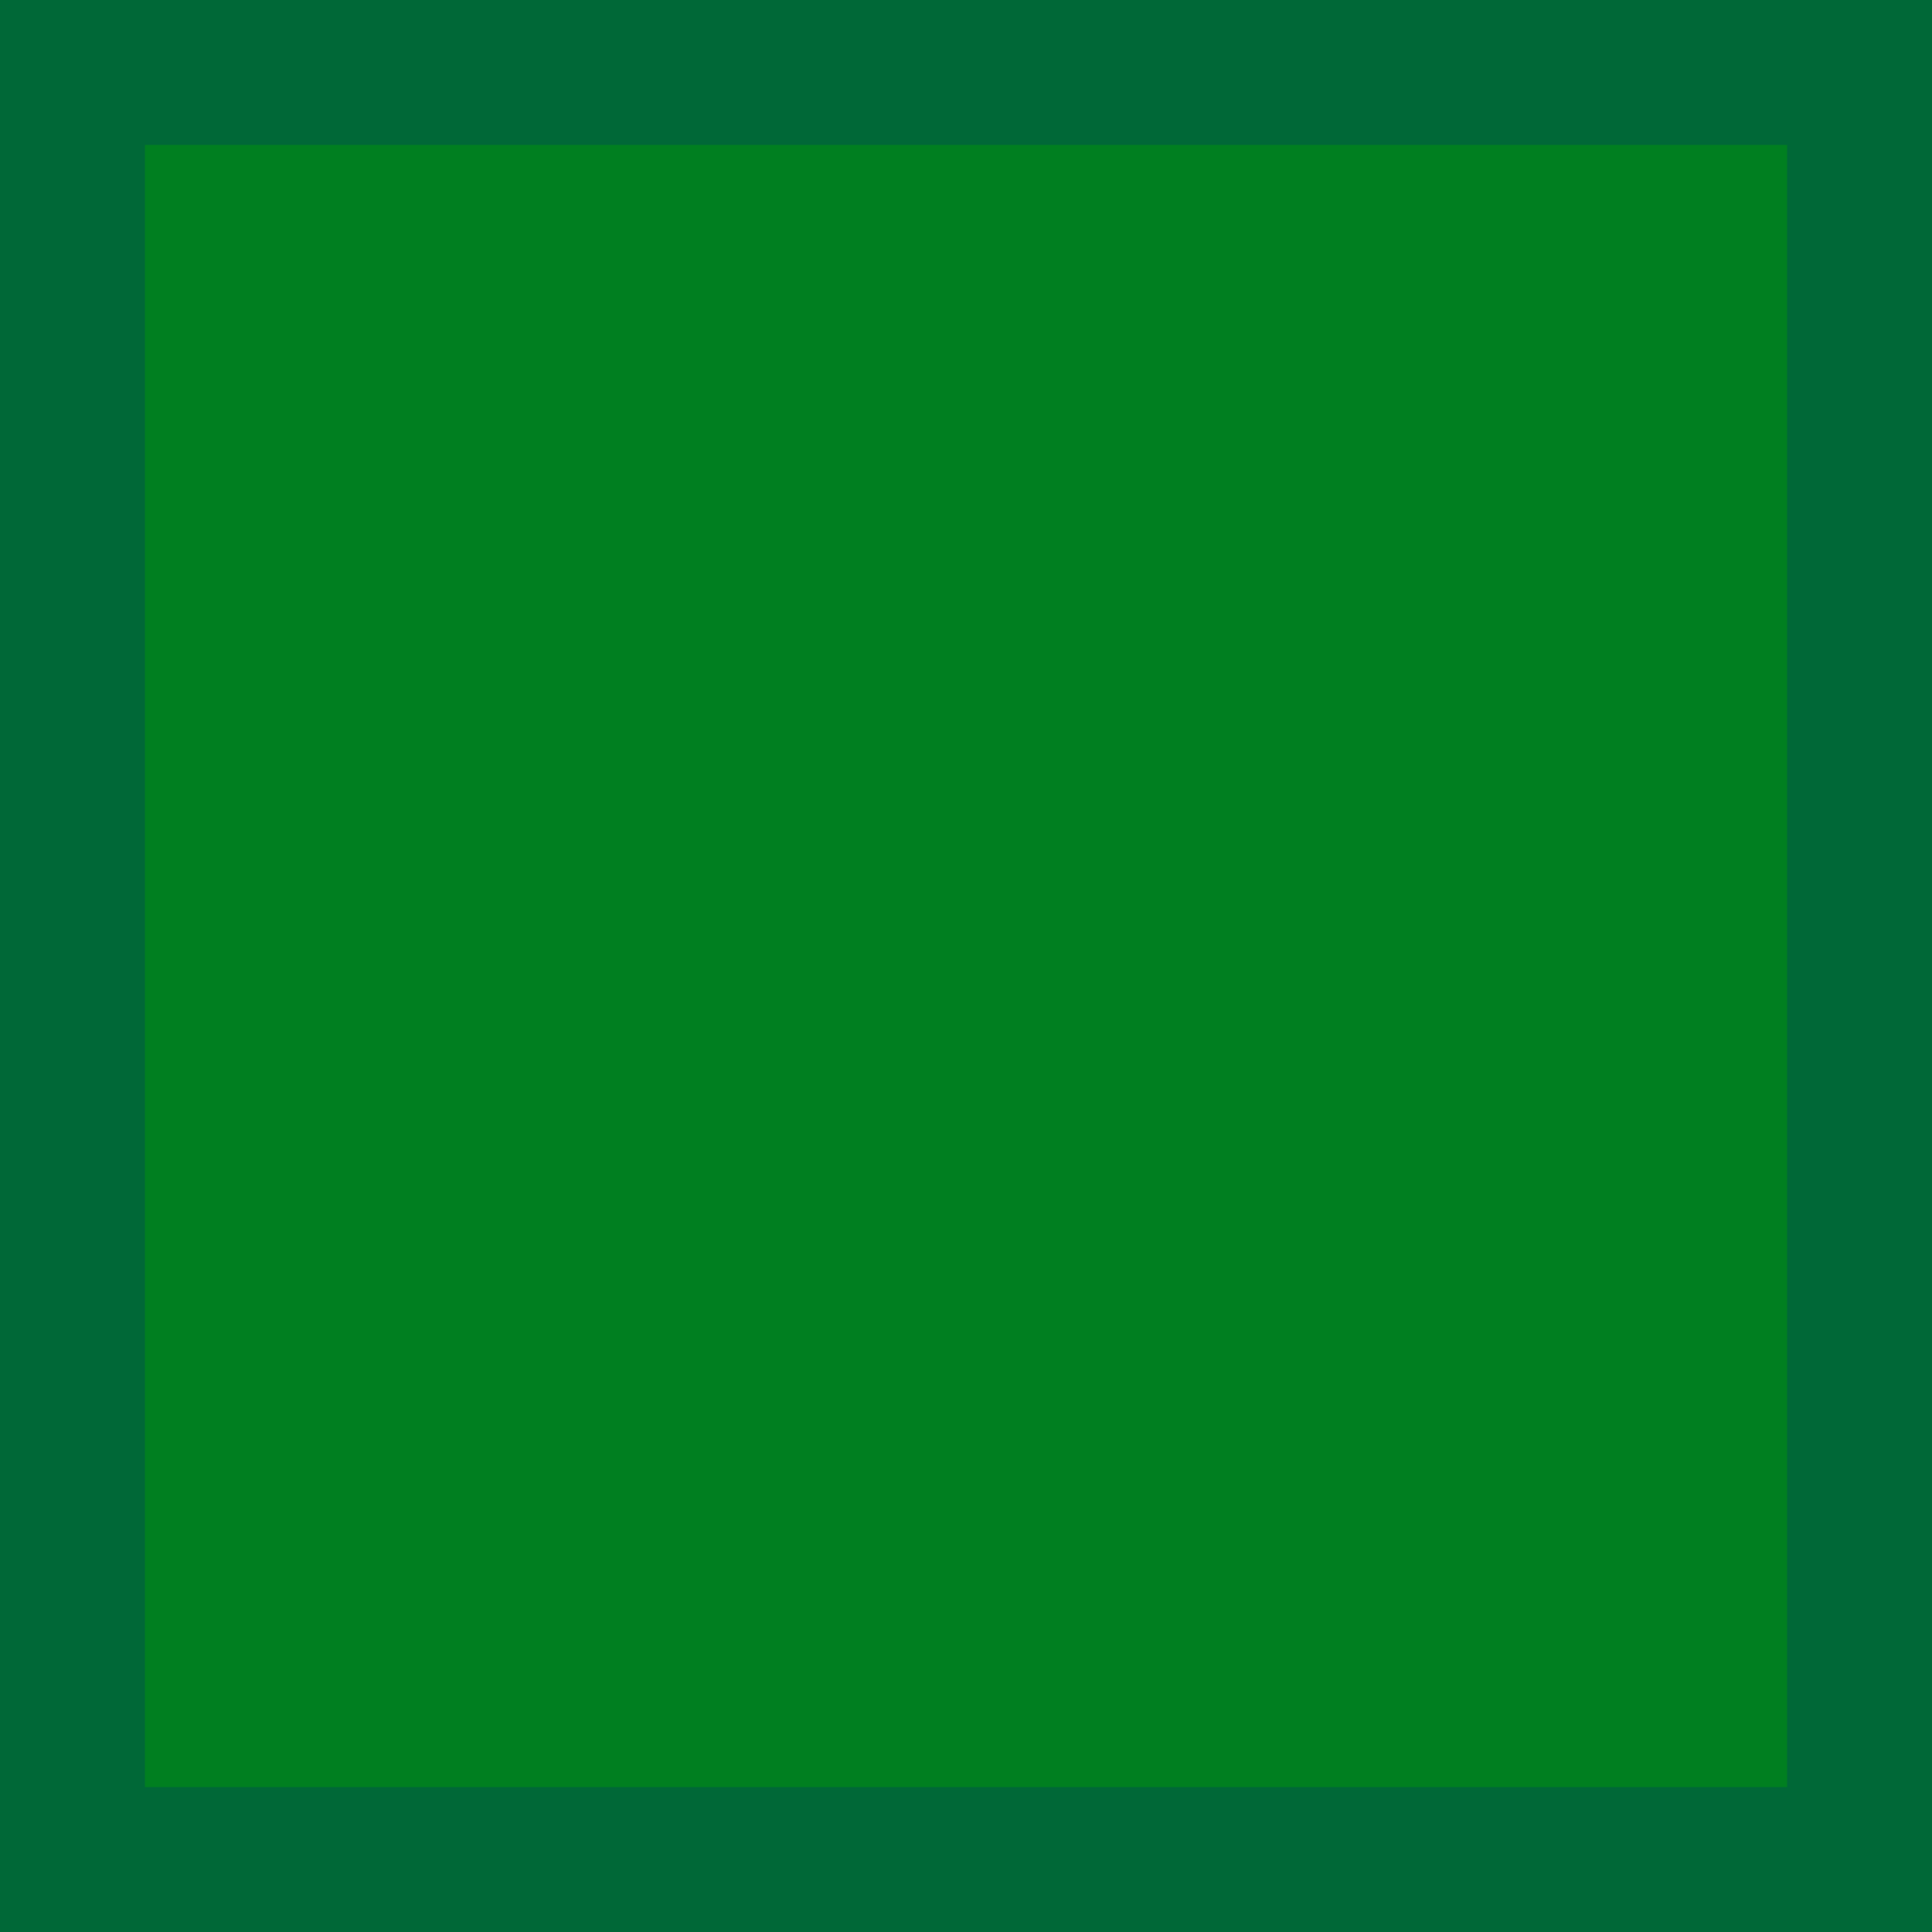
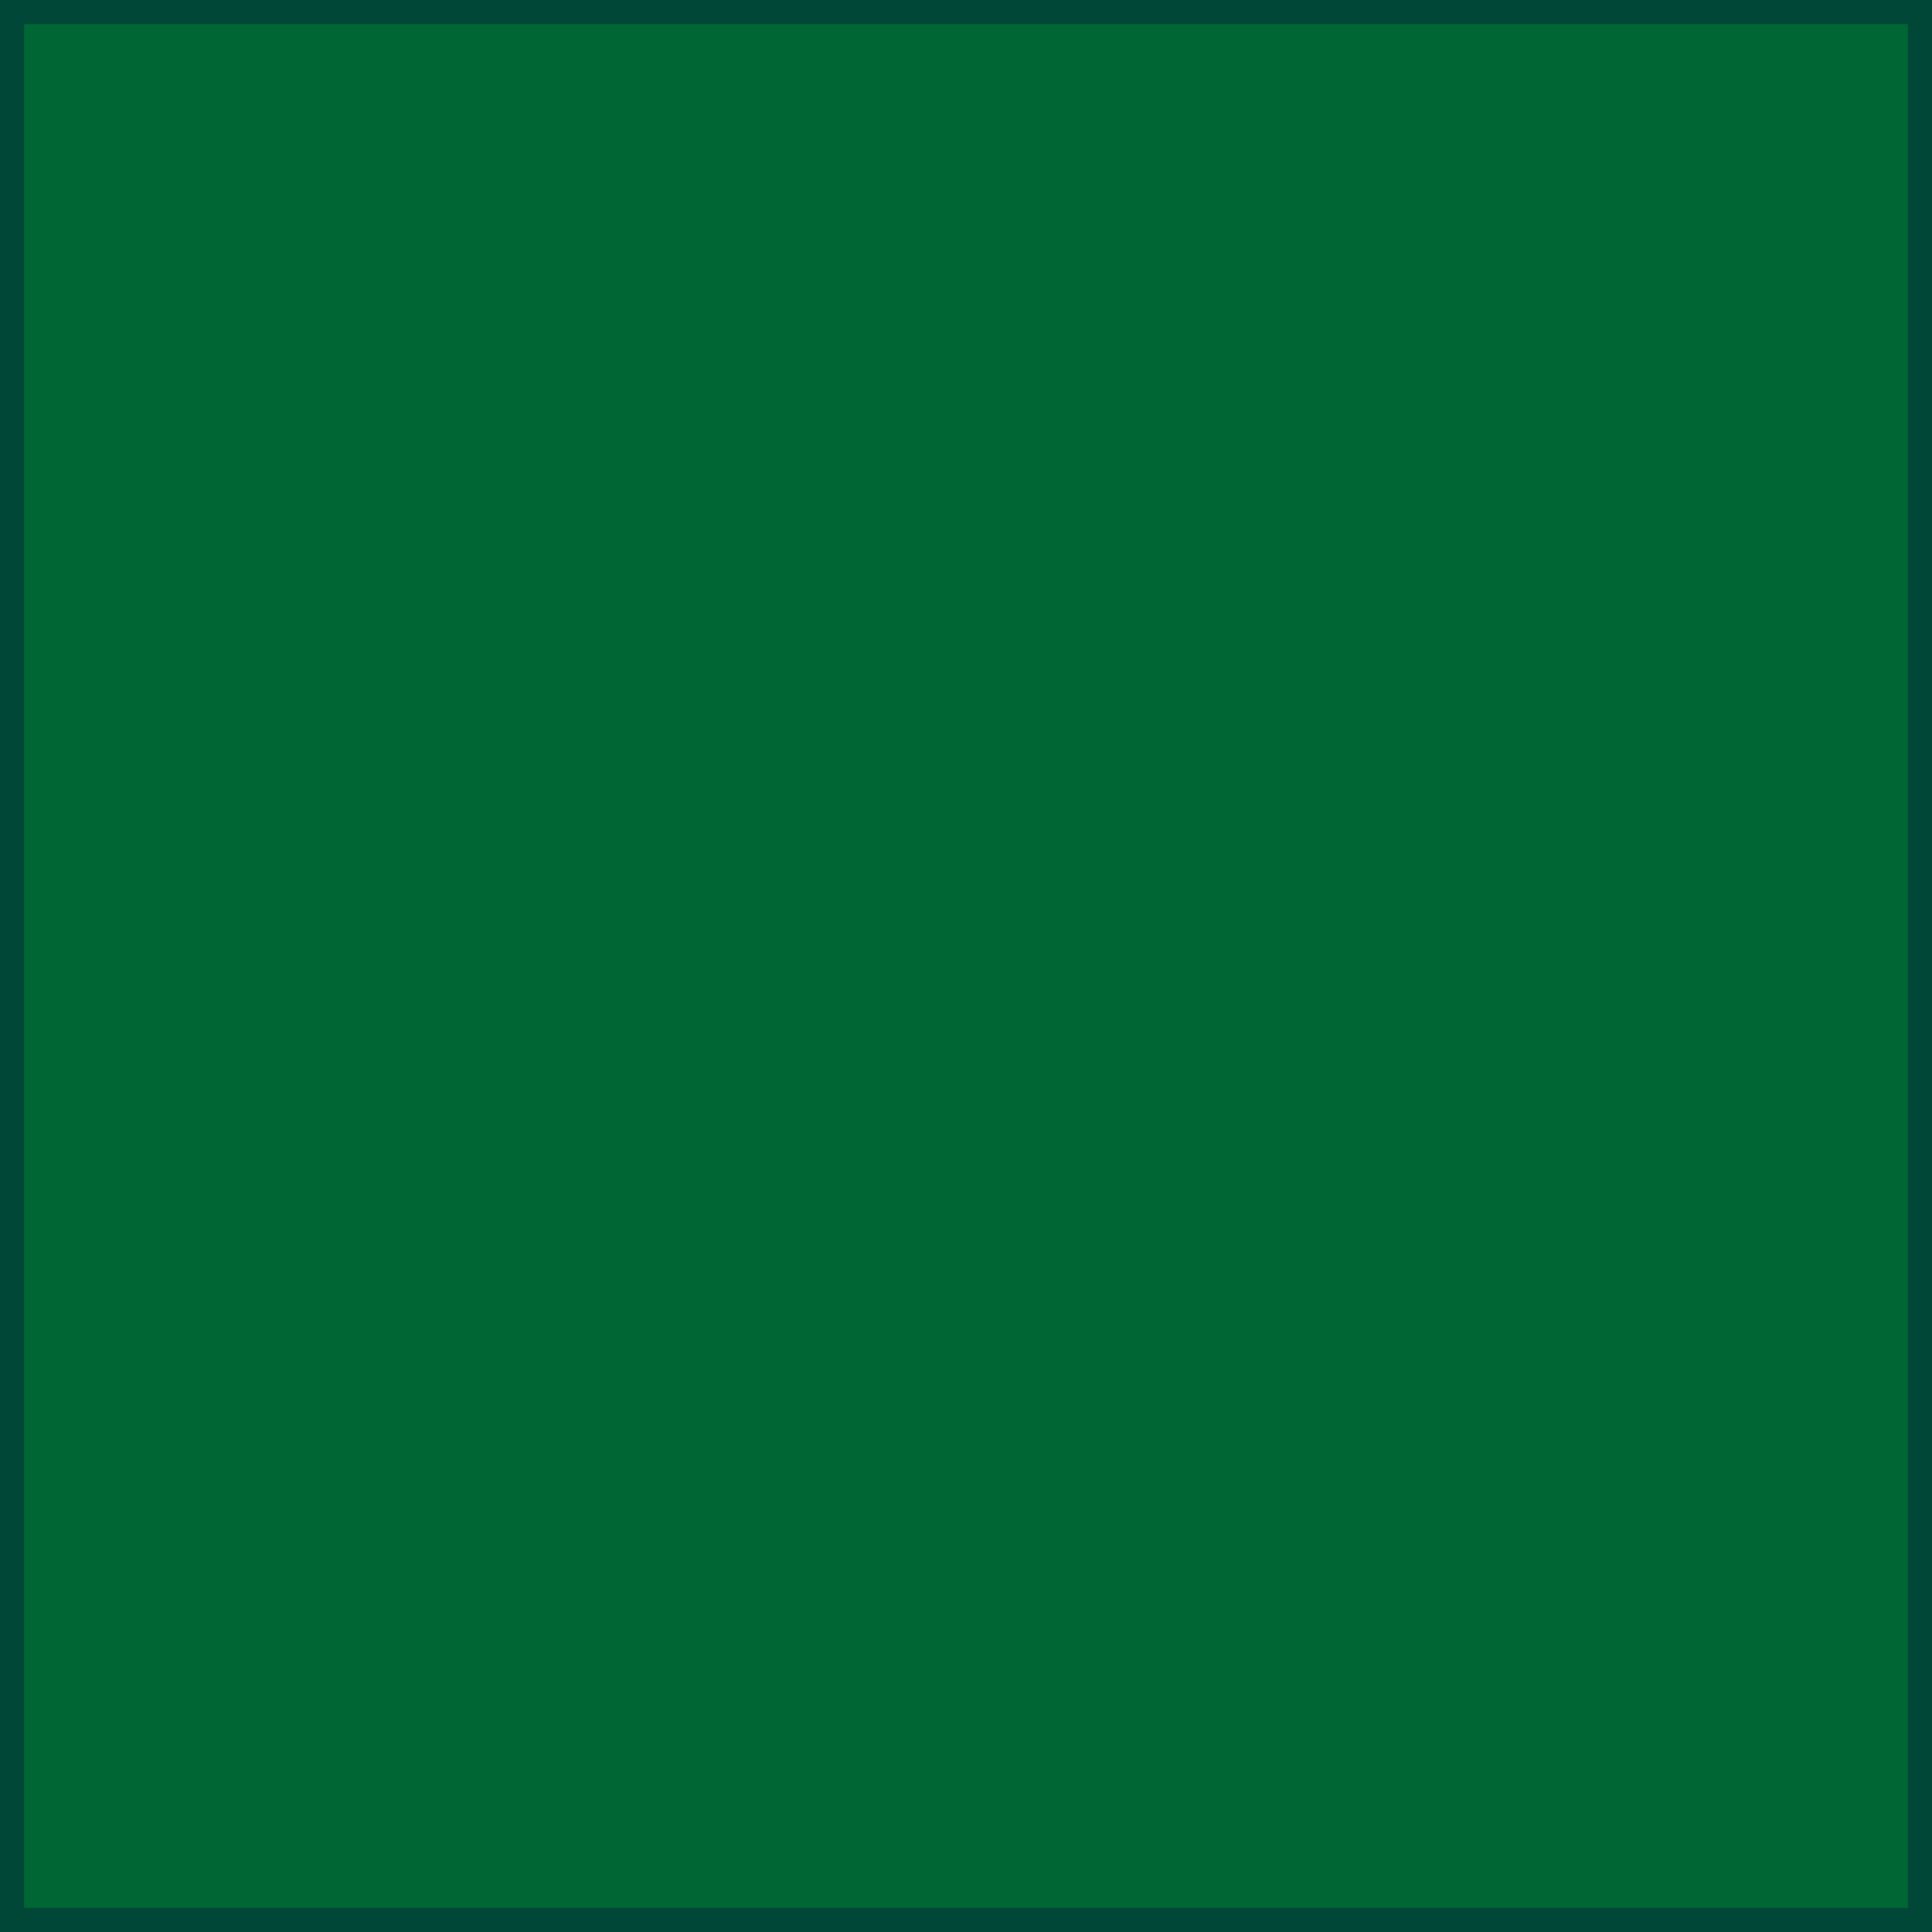
<svg xmlns="http://www.w3.org/2000/svg" id="Layer_1" data-name="Layer 1" viewBox="0 0 80 80">
  <defs>
-     <style>.cls-1{fill:#007f20;}.cls-2{fill:#006837;}</style>
+     <style>.cls-1{fill:#063;}.cls-2{fill:#004737;}</style>
  </defs>
-   <rect class="cls-1" x="3" y="3" width="74" height="74" />
-   <path class="cls-2" d="M74,6V74H6V6H74m6-6H0V80H80V0Z" />
+   <rect class="cls-1" x="0.5" y="0.5" width="79" height="79" />
+   <path class="cls-2" d="M79,1V79H1V1H79m1-1H0V80H80V0Z" />
</svg>
